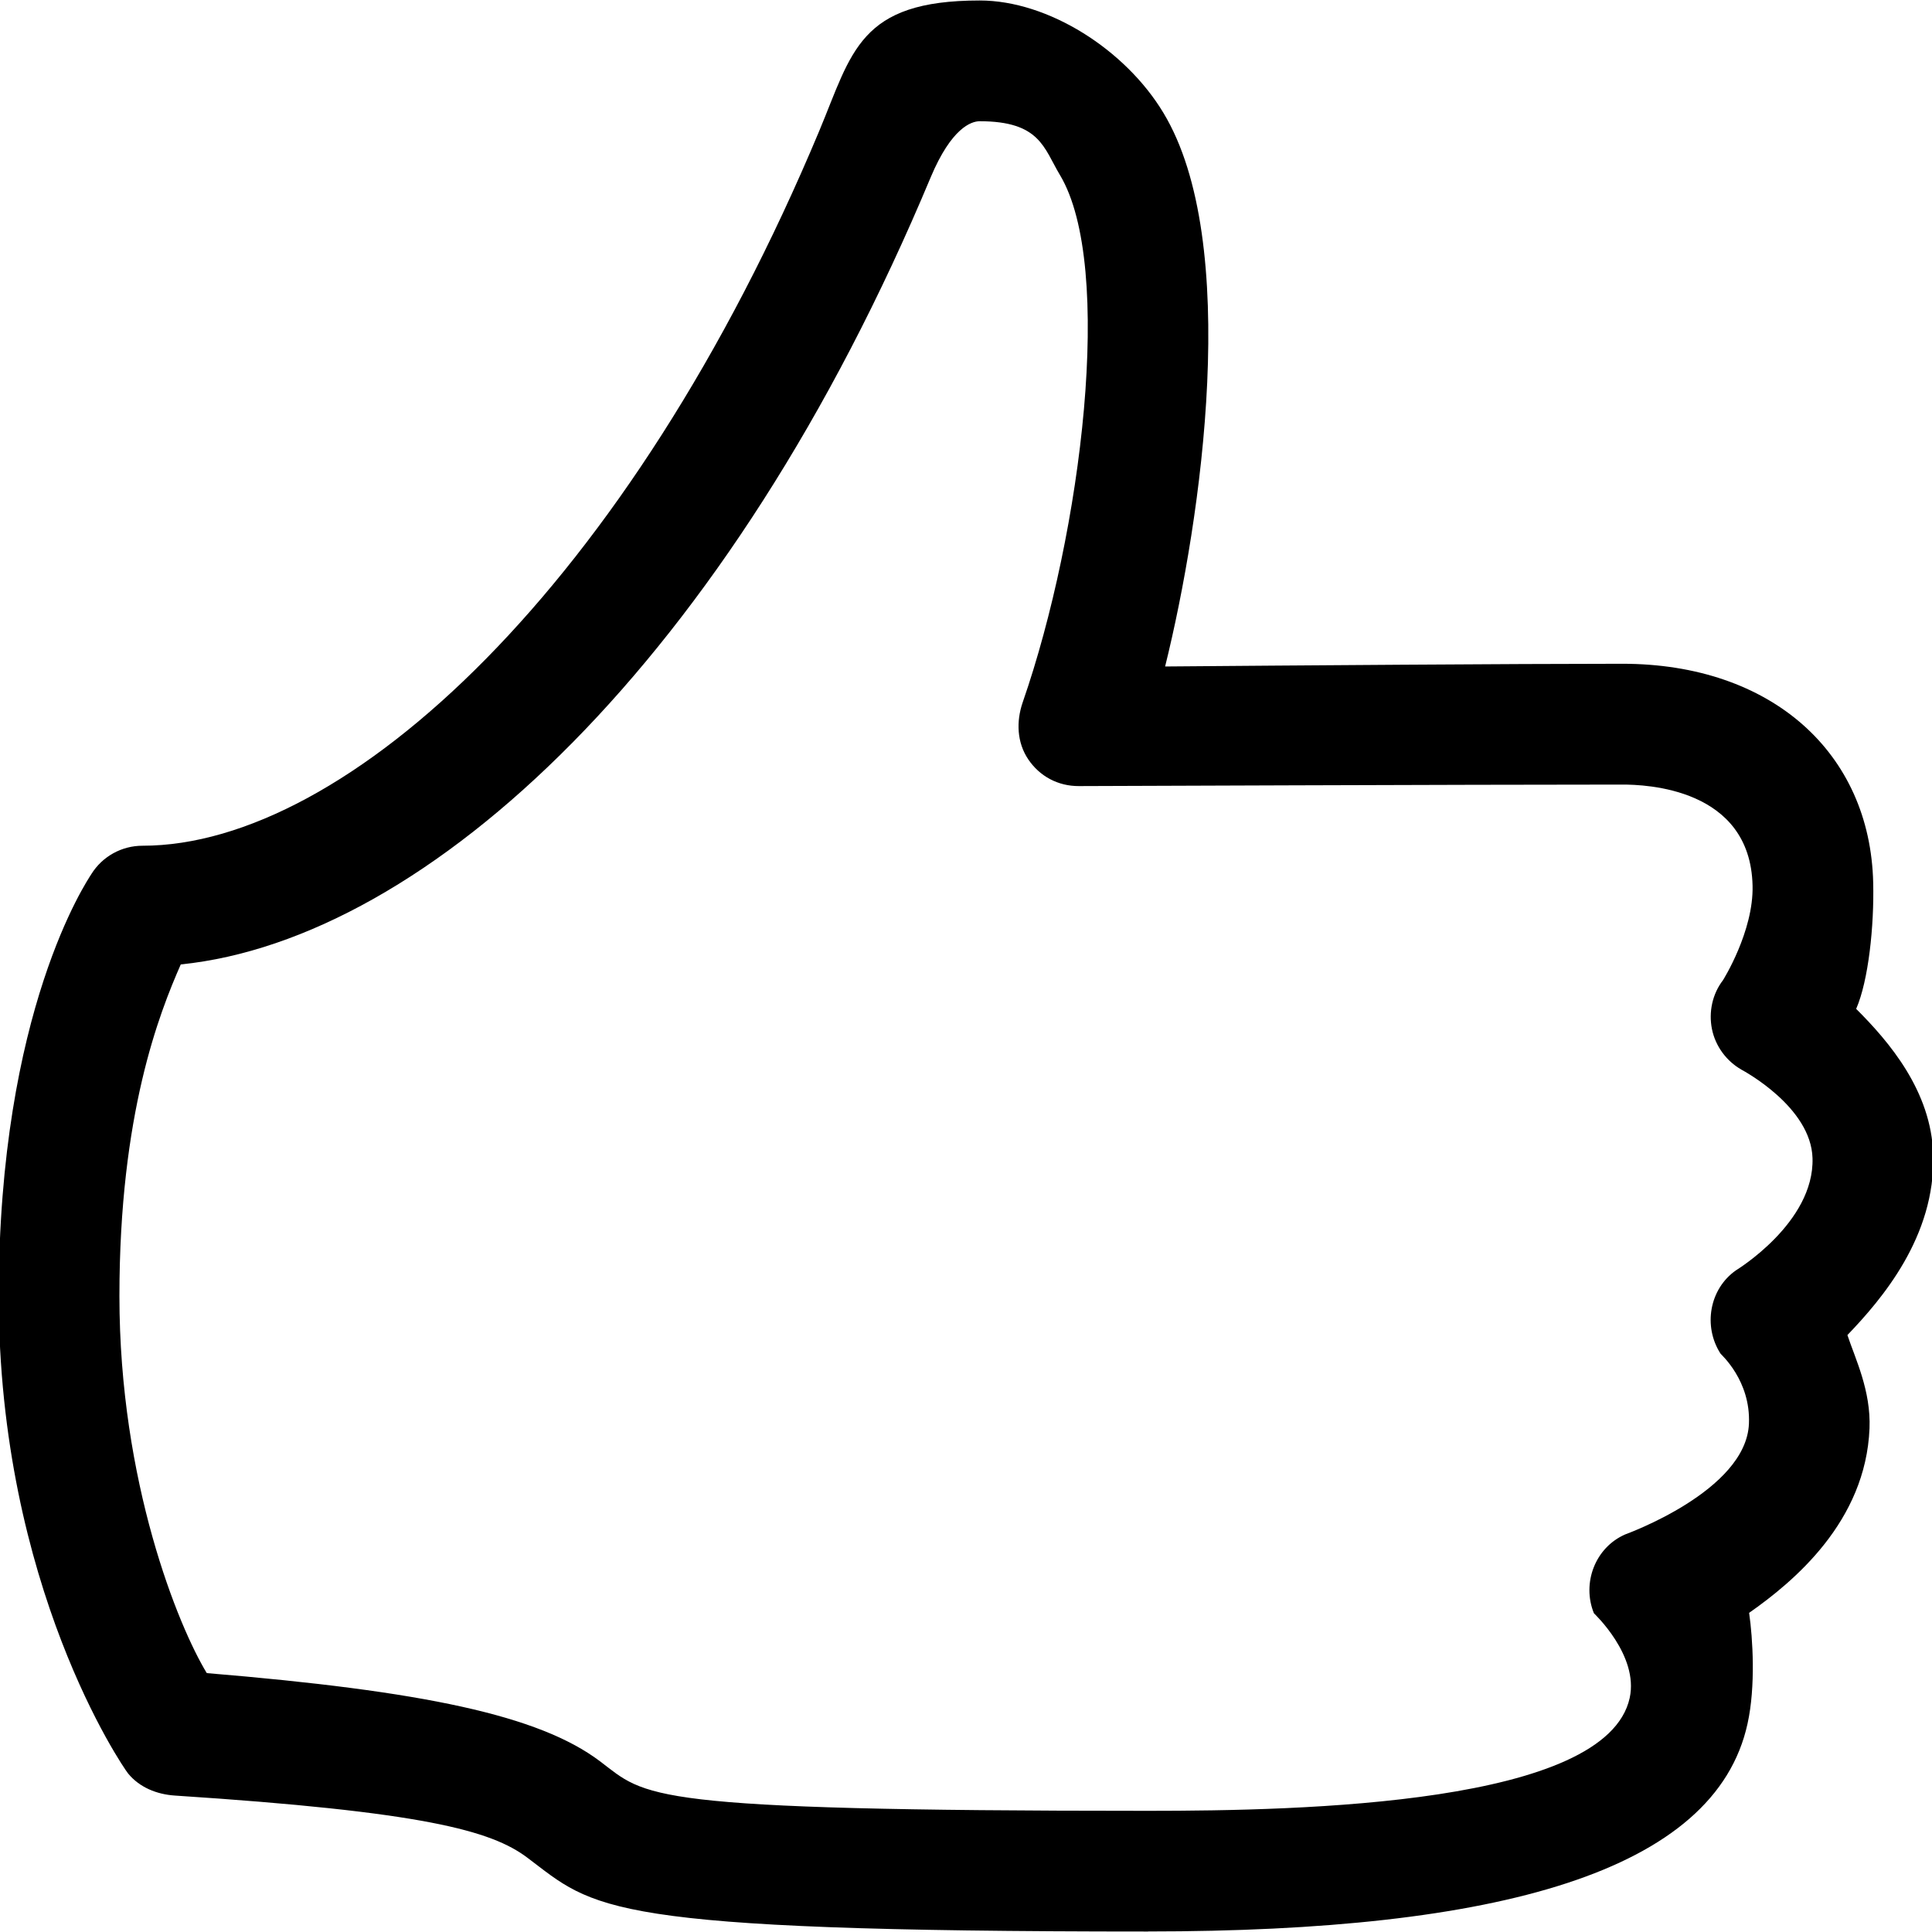
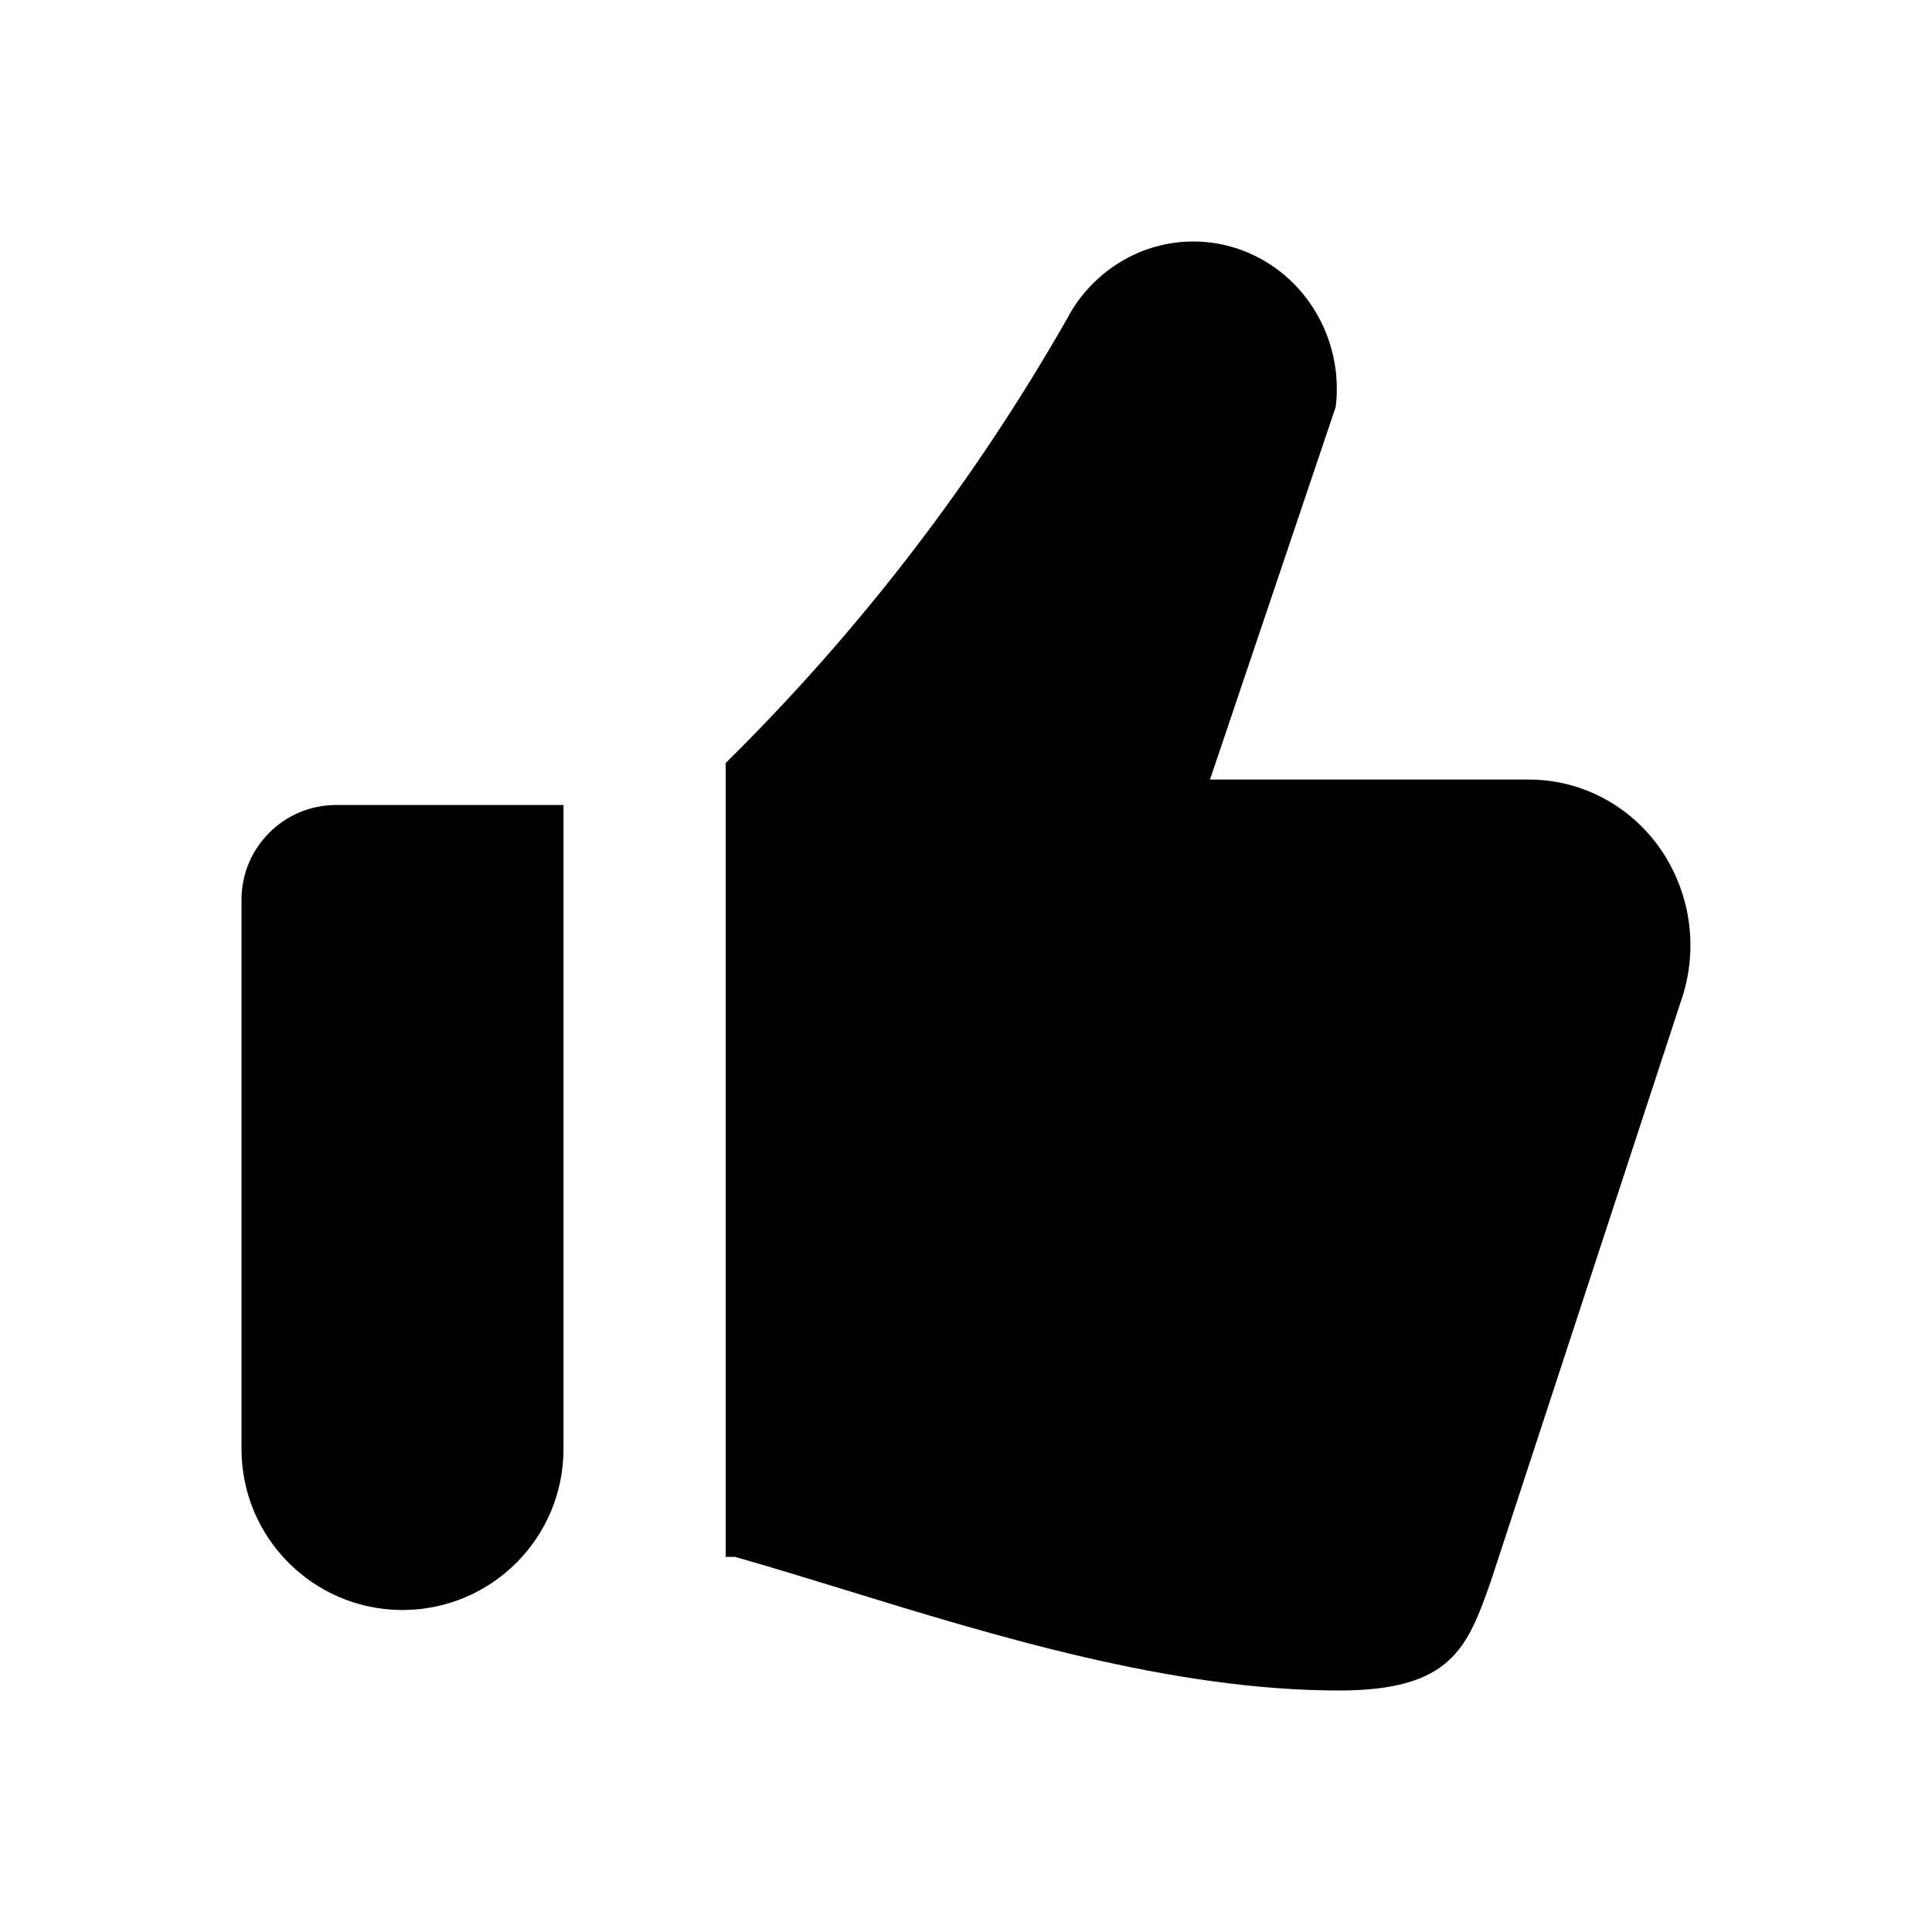
- <svg xmlns="http://www.w3.org/2000/svg" fill="#000000" width="800px" height="800px" viewBox="0 0 32 32" version="1.1">
-   <path d="M19.017 31.992c-9.088 0-9.158-0.377-10.284-1.224-0.597-0.449-1.723-0.76-5.838-1.028-0.298-0.020-0.583-0.134-0.773-0.365-0.087-0.107-2.143-3.105-2.143-7.907 0-4.732 1.472-6.89 1.534-6.99 0.182-0.293 0.503-0.47 0.847-0.47 3.378 0 8.062-4.313 11.21-11.841 0.544-1.302 0.657-2.159 2.657-2.159 1.137 0 2.413 0.815 3.042 1.86 1.291 2.135 0.636 6.721 0.029 9.171 2.063-0.017 5.796-0.045 7.572-0.045 2.471 0 4.107 1.473 4.156 3.627 0.017 0.711-0.077 1.619-0.282 2.089 0.544 0.543 1.245 1.36 1.276 2.414 0.038 1.36-0.852 2.395-1.421 2.989 0.131 0.395 0.391 0.92 0.366 1.547-0.063 1.542-1.253 2.535-1.994 3.054 0.061 0.422 0.11 1.218-0.026 1.834-0.535 2.457-4.137 3.443-9.928 3.443zM3.426 27.712c3.584 0.297 5.5 0.698 6.51 1.459 0.782 0.589 0.662 0.822 9.081 0.822 2.568 0 7.59-0.107 7.976-1.87 0.153-0.705-0.59-1.398-0.593-1.403-0.203-0.501 0.023-1.089 0.518-1.305 0.008-0.004 2.005-0.719 2.050-1.835 0.030-0.713-0.46-1.142-0.471-1.16-0.291-0.452-0.185-1.072 0.257-1.38 0.005-0.004 1.299-0.788 1.267-1.857-0.024-0.849-1.143-1.447-1.177-1.466-0.25-0.143-0.432-0.39-0.489-0.674-0.056-0.282 0.007-0.579 0.183-0.808 0 0 0.509-0.808 0.49-1.566-0.037-1.623-1.782-1.674-2.156-1.674-2.523 0-9.001 0.025-9.001 0.025-0.349 0.002-0.652-0.164-0.84-0.443s-0.201-0.627-0.092-0.944c0.977-2.813 1.523-7.228 0.616-8.736-0.267-0.445-0.328-0.889-1.328-0.889-0.139 0-0.468 0.11-0.812 0.929-3.341 7.995-8.332 12.62-12.421 13.037-0.353 0.804-1.016 2.47-1.016 5.493 0 3.085 0.977 5.473 1.447 6.245z" />
+ <svg xmlns="http://www.w3.org/2000/svg" class="w-6 h-6 text-gray-800 dark:text-white" aria-hidden="true" width="24" height="24" fill="currentColor" viewBox="0 0 24 24">
+   <path fill-rule="evenodd" d="M15.03 9.684h3.965c.322 0 .64.08.925.232.286.153.532.374.717.645a2.109 2.109 0 0 1 .242 1.883l-2.36 7.201c-.288.814-.48 1.355-1.884 1.355-2.072 0-4.276-.677-6.157-1.256-.472-.145-.924-.284-1.348-.404h-.115V9.478a25.485 25.485 0 0 0 4.238-5.514 1.8 1.8 0 0 1 .901-.83 1.74 1.74 0 0 1 1.21-.048c.396.13.736.397.96.757.225.36.32.788.269 1.211l-1.562 4.63ZM4.177 10H7v8a2 2 0 1 1-4 0v-6.823C3 10.527 3.527 10 4.176 10Z" clip-rule="evenodd" />
</svg>
